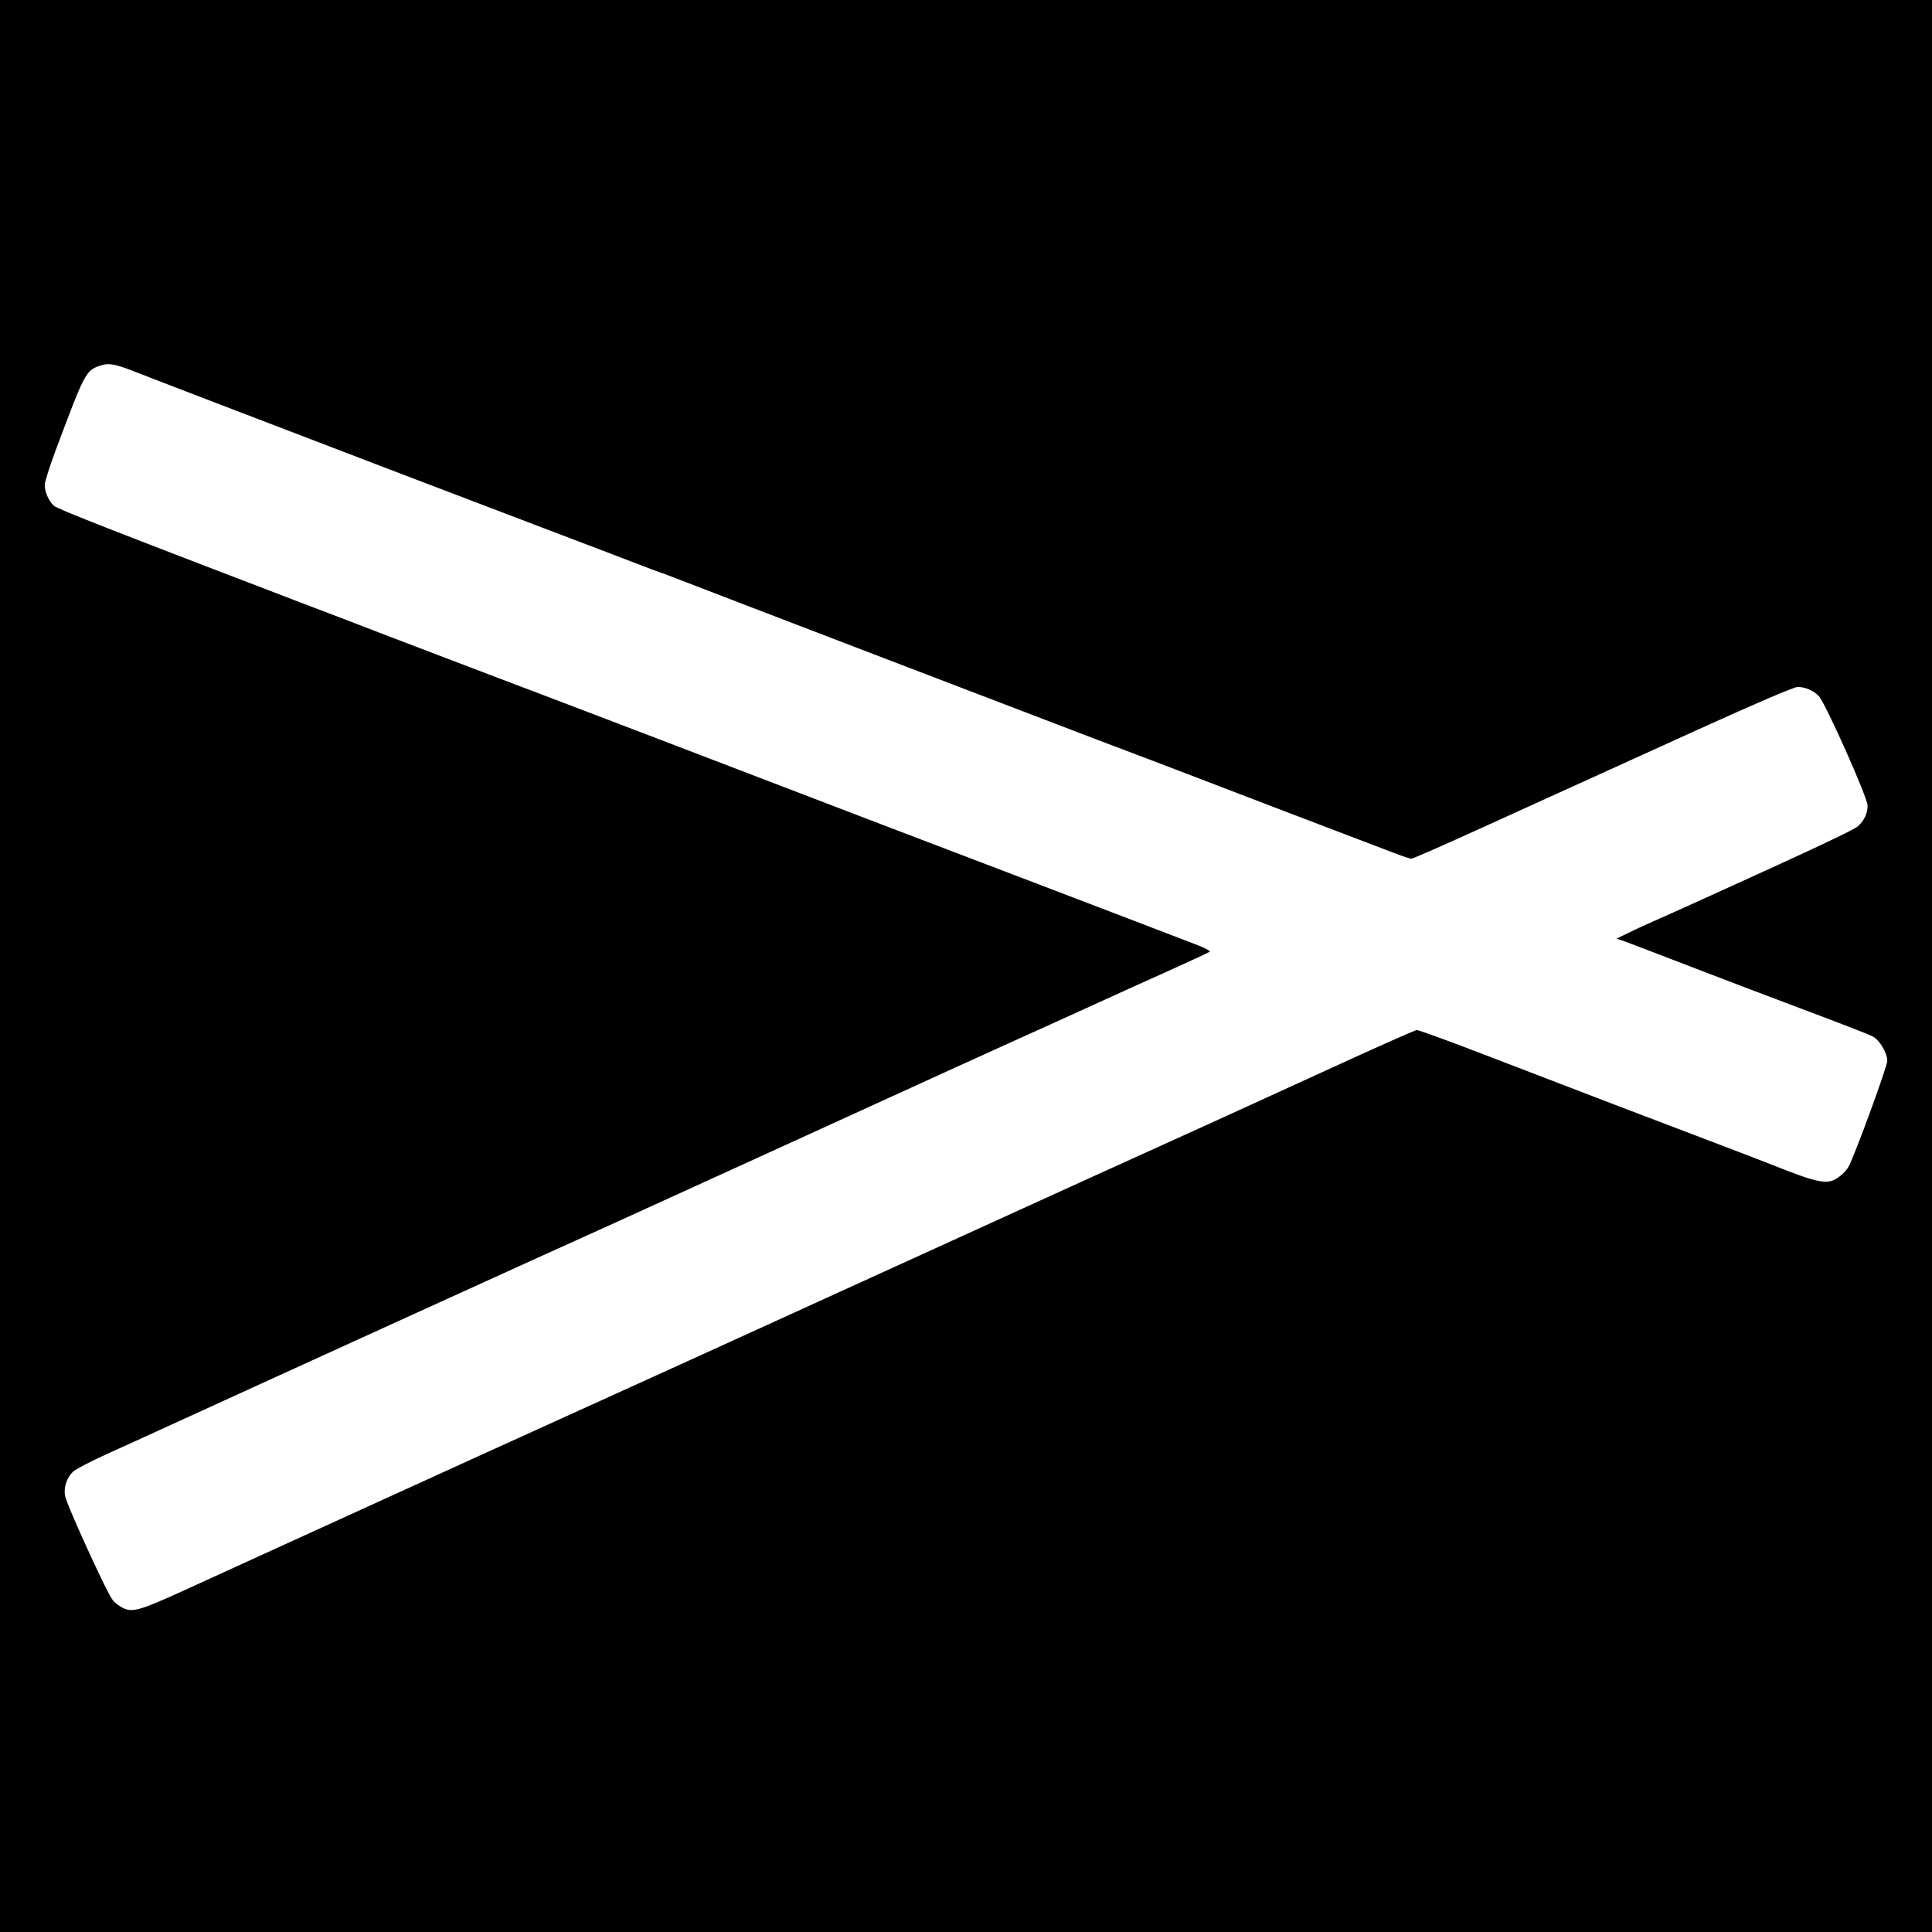
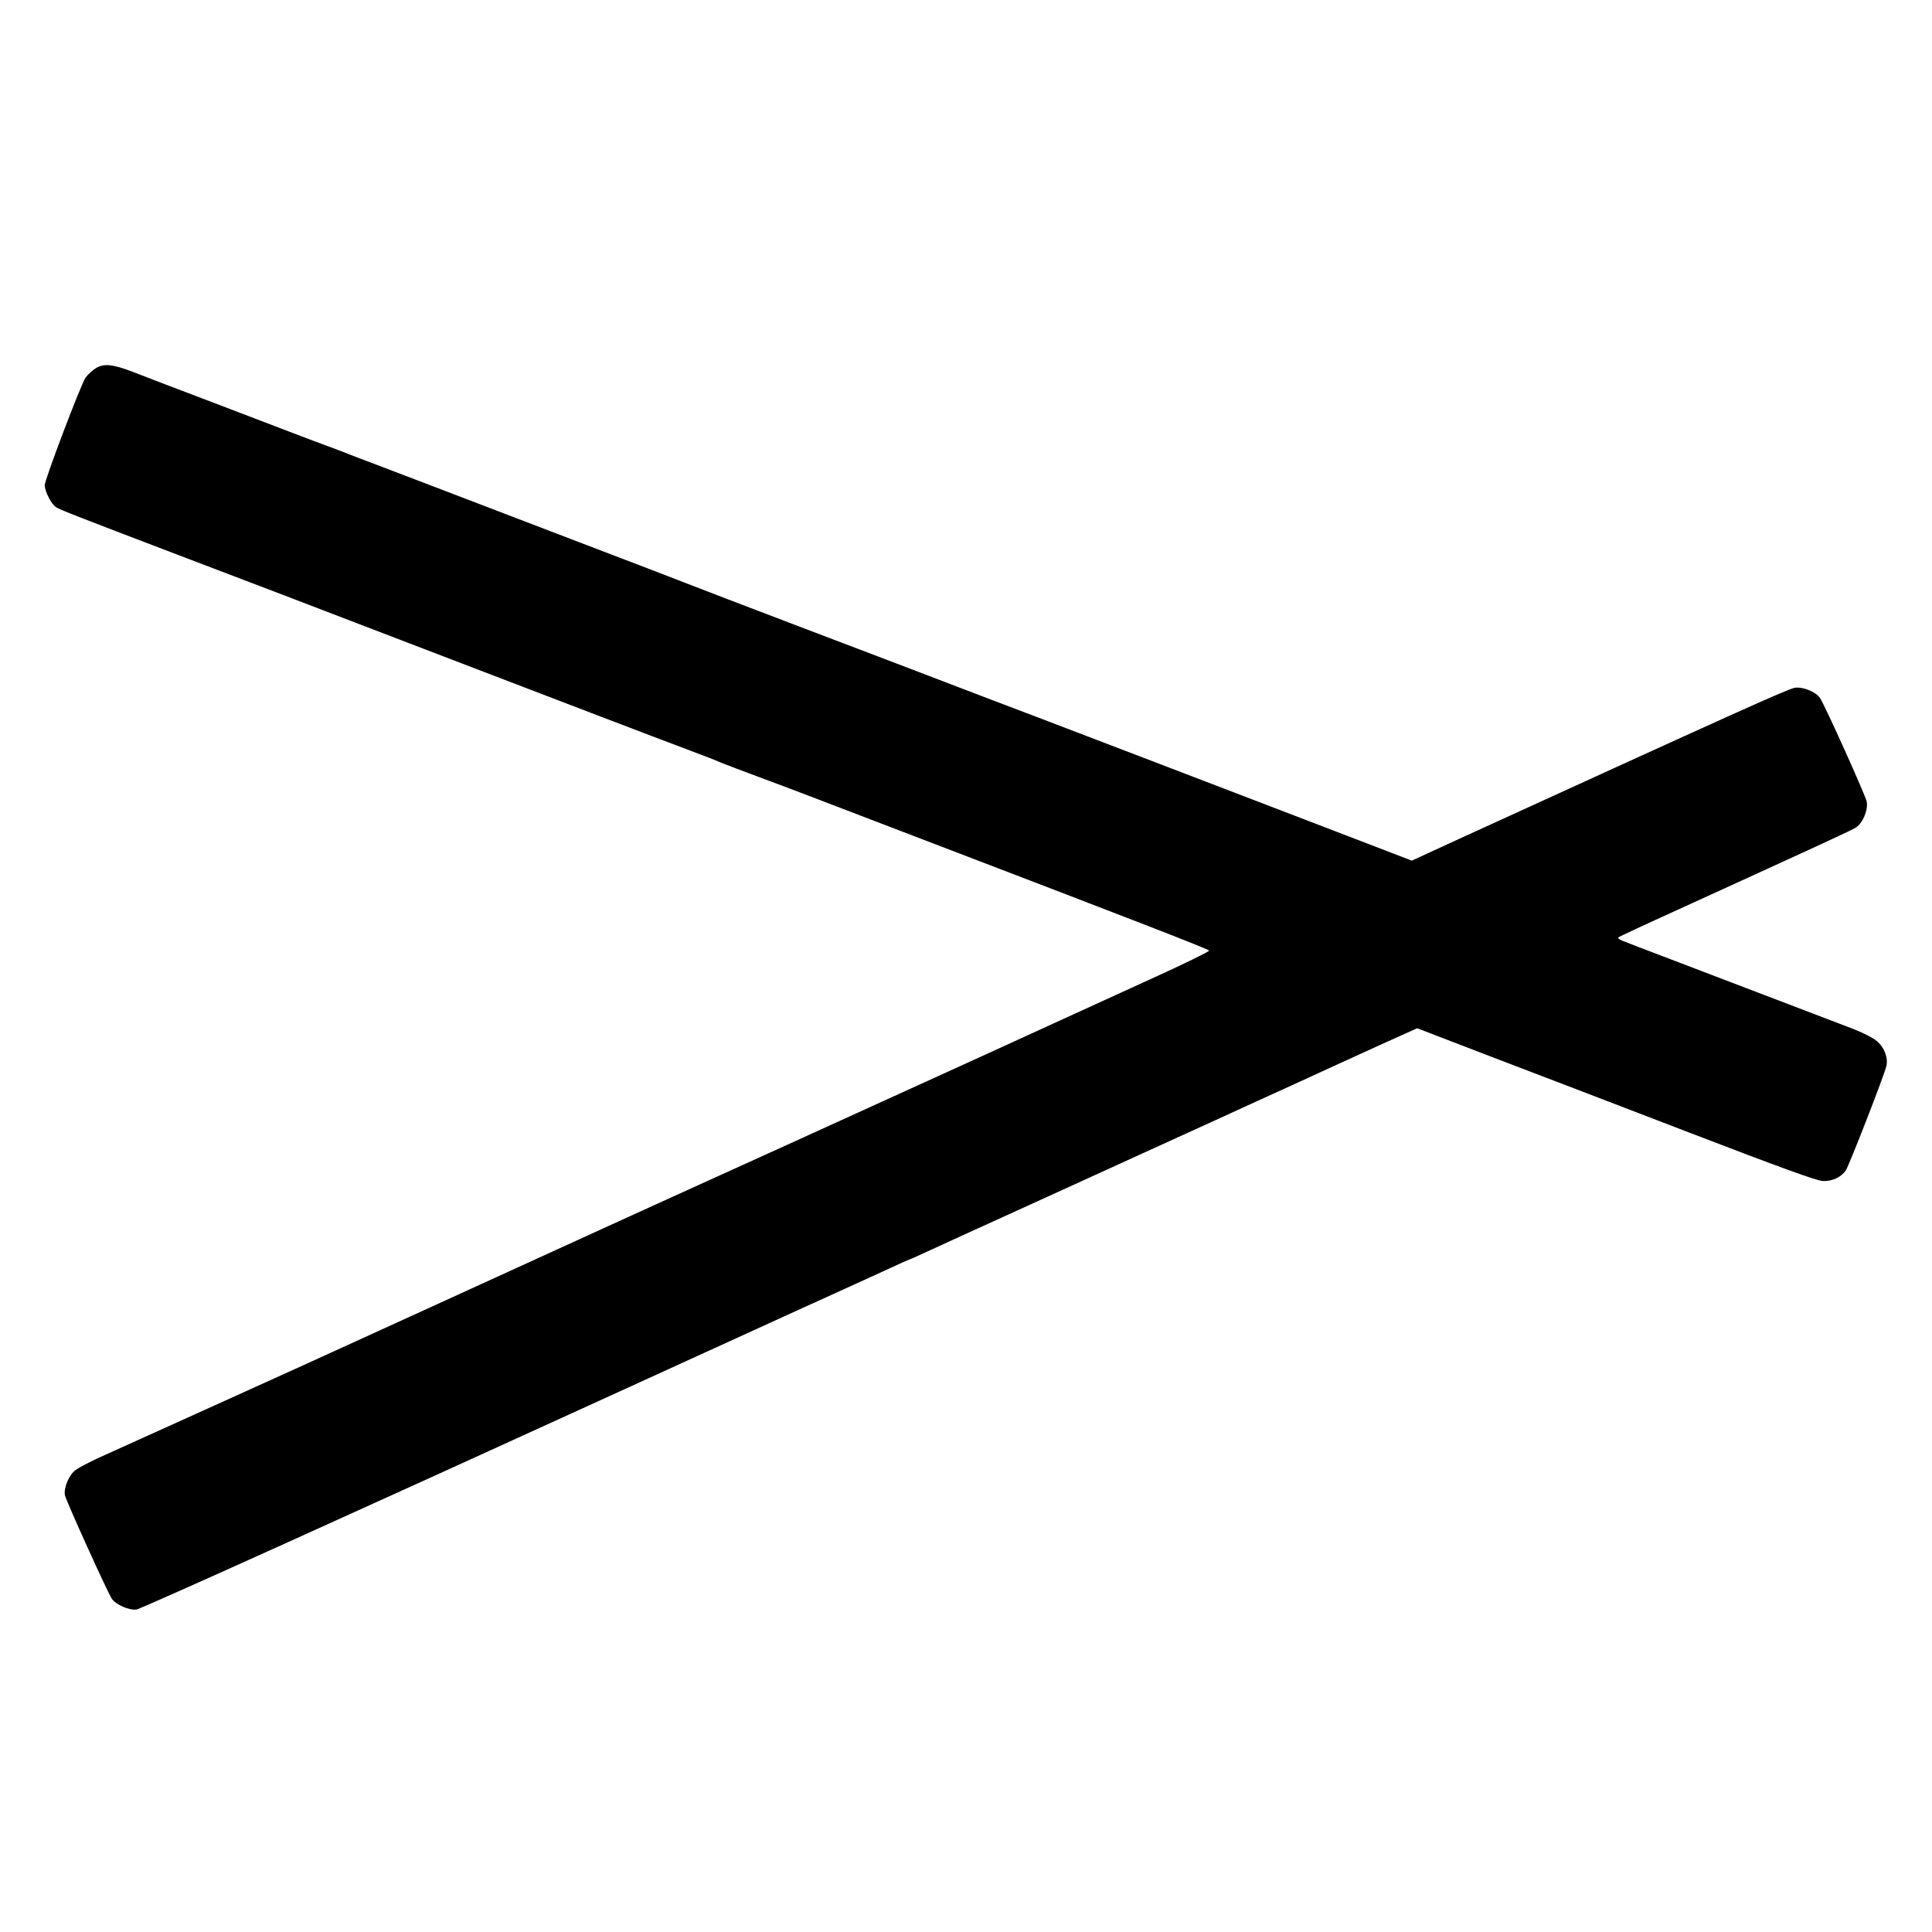
- <svg xmlns="http://www.w3.org/2000/svg" version="1.0" width="1080pt" height="1080pt" viewBox="0 0 1080 1080" preserveAspectRatio="xMidYMid meet">
-   <g transform="translate(0,1080) scale(0.1,-0.1)" fill="#000000" stroke="none">
-     <path d="M0 5400 l0 -5400 5400 0 5400 0 0 5400 0 5400 -5400 0 -5400 0 0 -5400z m739 3328 c119 -47 788 -303 971 -373 91 -35 302 -116 470 -180 168 -64 548 -209 845 -322 297 -113 563 -214 590 -225 28 -11 61 -23 75 -28 14 -4 66 -24 115 -43 219 -85 1940 -744 2320 -889 231 -87 454 -172 495 -188 41 -16 305 -117 585 -224 281 -107 546 -208 590 -225 44 -17 86 -31 95 -31 8 0 184 77 390 171 206 94 395 180 420 191 25 11 92 42 150 68 58 26 344 156 636 289 335 152 543 241 563 241 42 0 91 -21 119 -52 38 -42 272 -567 272 -611 0 -44 -18 -82 -53 -115 -22 -21 -265 -135 -892 -419 -115 -52 -237 -107 -270 -121 -33 -15 -89 -40 -124 -58 l-65 -31 45 -15 c24 -9 193 -73 374 -143 182 -70 418 -160 525 -200 335 -126 457 -173 489 -189 38 -20 81 -92 81 -137 0 -30 -178 -518 -216 -590 -8 -16 -30 -40 -50 -55 -66 -51 -111 -42 -394 71 -19 8 -159 61 -310 119 -281 106 -702 267 -1305 499 -187 72 -347 130 -355 129 -8 0 -184 -78 -390 -172 -684 -313 -780 -357 -1445 -658 -363 -165 -995 -453 -1405 -640 -410 -187 -864 -394 -1010 -460 -974 -442 -1194 -542 -1610 -732 -256 -117 -537 -245 -625 -285 -88 -40 -269 -123 -403 -184 -255 -116 -293 -127 -350 -97 -15 8 -38 25 -50 39 -30 32 -262 540 -269 588 -7 48 11 99 45 132 15 14 101 59 192 100 91 41 190 86 220 100 789 361 2240 1022 2590 1179 25 11 356 162 735 335 982 449 1433 654 1726 786 141 64 289 131 330 150 41 19 182 83 314 142 132 60 244 111 248 115 5 4 -33 24 -85 43 -51 20 -493 189 -983 376 -489 186 -1086 414 -1325 506 -582 223 -1076 412 -1295 495 -99 38 -229 87 -290 110 -208 79 -400 152 -630 240 -126 49 -338 130 -470 180 -1061 406 -1363 524 -1384 543 -29 27 -51 77 -51 116 0 17 27 101 59 188 164 438 170 451 248 478 46 17 82 12 182 -27z" />
-   </g>
+ <svg xmlns="http://www.w3.org/2000/svg" viewBox="0 0 1080 1080" width="32" height="32" preserveAspectRatio="xMidYMid meet" version="1.0">
+   <path fill="currentColor" transform="matrix(0.1, 0, 0, -0.1, 0, 1080)" d="M530 8738c-18-13-41-34-51-48-25-33-229-572-229-602 1-36 36-105 63-123 23-15 113-50 677-265 453-172 790-301 1295-495 835-320 1376-527 1555-594 91-34 174-66 185-72 11-5 103-40 205-78 196-73 315-118 880-335 1247-477 1647-632 1649-640 1-5-147-78-331-161-183-84-592-270-908-415-316-144-822-374-1125-512-302-137-569-258-593-269-23-10-219-100-435-198-215-98-630-288-922-421-635-290-905-413-1165-530-172-78-422-191-730-330-52-24-109-54-127-67-37-27-68-100-60-142 7-32 236-538 262-578 22-33 99-67 139-60 26 4 1240 552 2751 1242 226 103 457 209 515 235s233 106 390 178c315 143 374 170 440 200 25 11 85 39 133 61 49 23 90 41 92 41s37 15 77 34 352 161 693 316c341 156 753 343 915 417s369 169 460 210c91 42 199 91 240 110s160 73 263 120l189 85 406-156c224-85 724-277 1112-426 518-199 717-271 750-272 53-2 101 21 128 59 18 27 215 531 227 584 11 45-12 105-53 139-20 18-82 49-137 70-116 44-1099 419-1195 456-36 14-78 30-93 36s-24 14-20 18 154 74 333 155c826 377 972 444 996 460 37 24 68 98 59 144-7 35-231 533-261 579-23 35-98 65-142 57-42-8-332-139-1879-846l-261-120-539 207c-736 282-1072 411-1518 581-209 79-418 159-465 177-264 101-405 155-895 341-297 113-585 223-640 245s-325 125-600 230-612 234-750 287c-137 52-308 118-380 145-71 27-141 53-155 59s-65 26-115 44c-49 18-119 44-155 58s-238 91-450 172c-212 80-431 164-487 186-117 45-166 49-213 17z" />
</svg>
